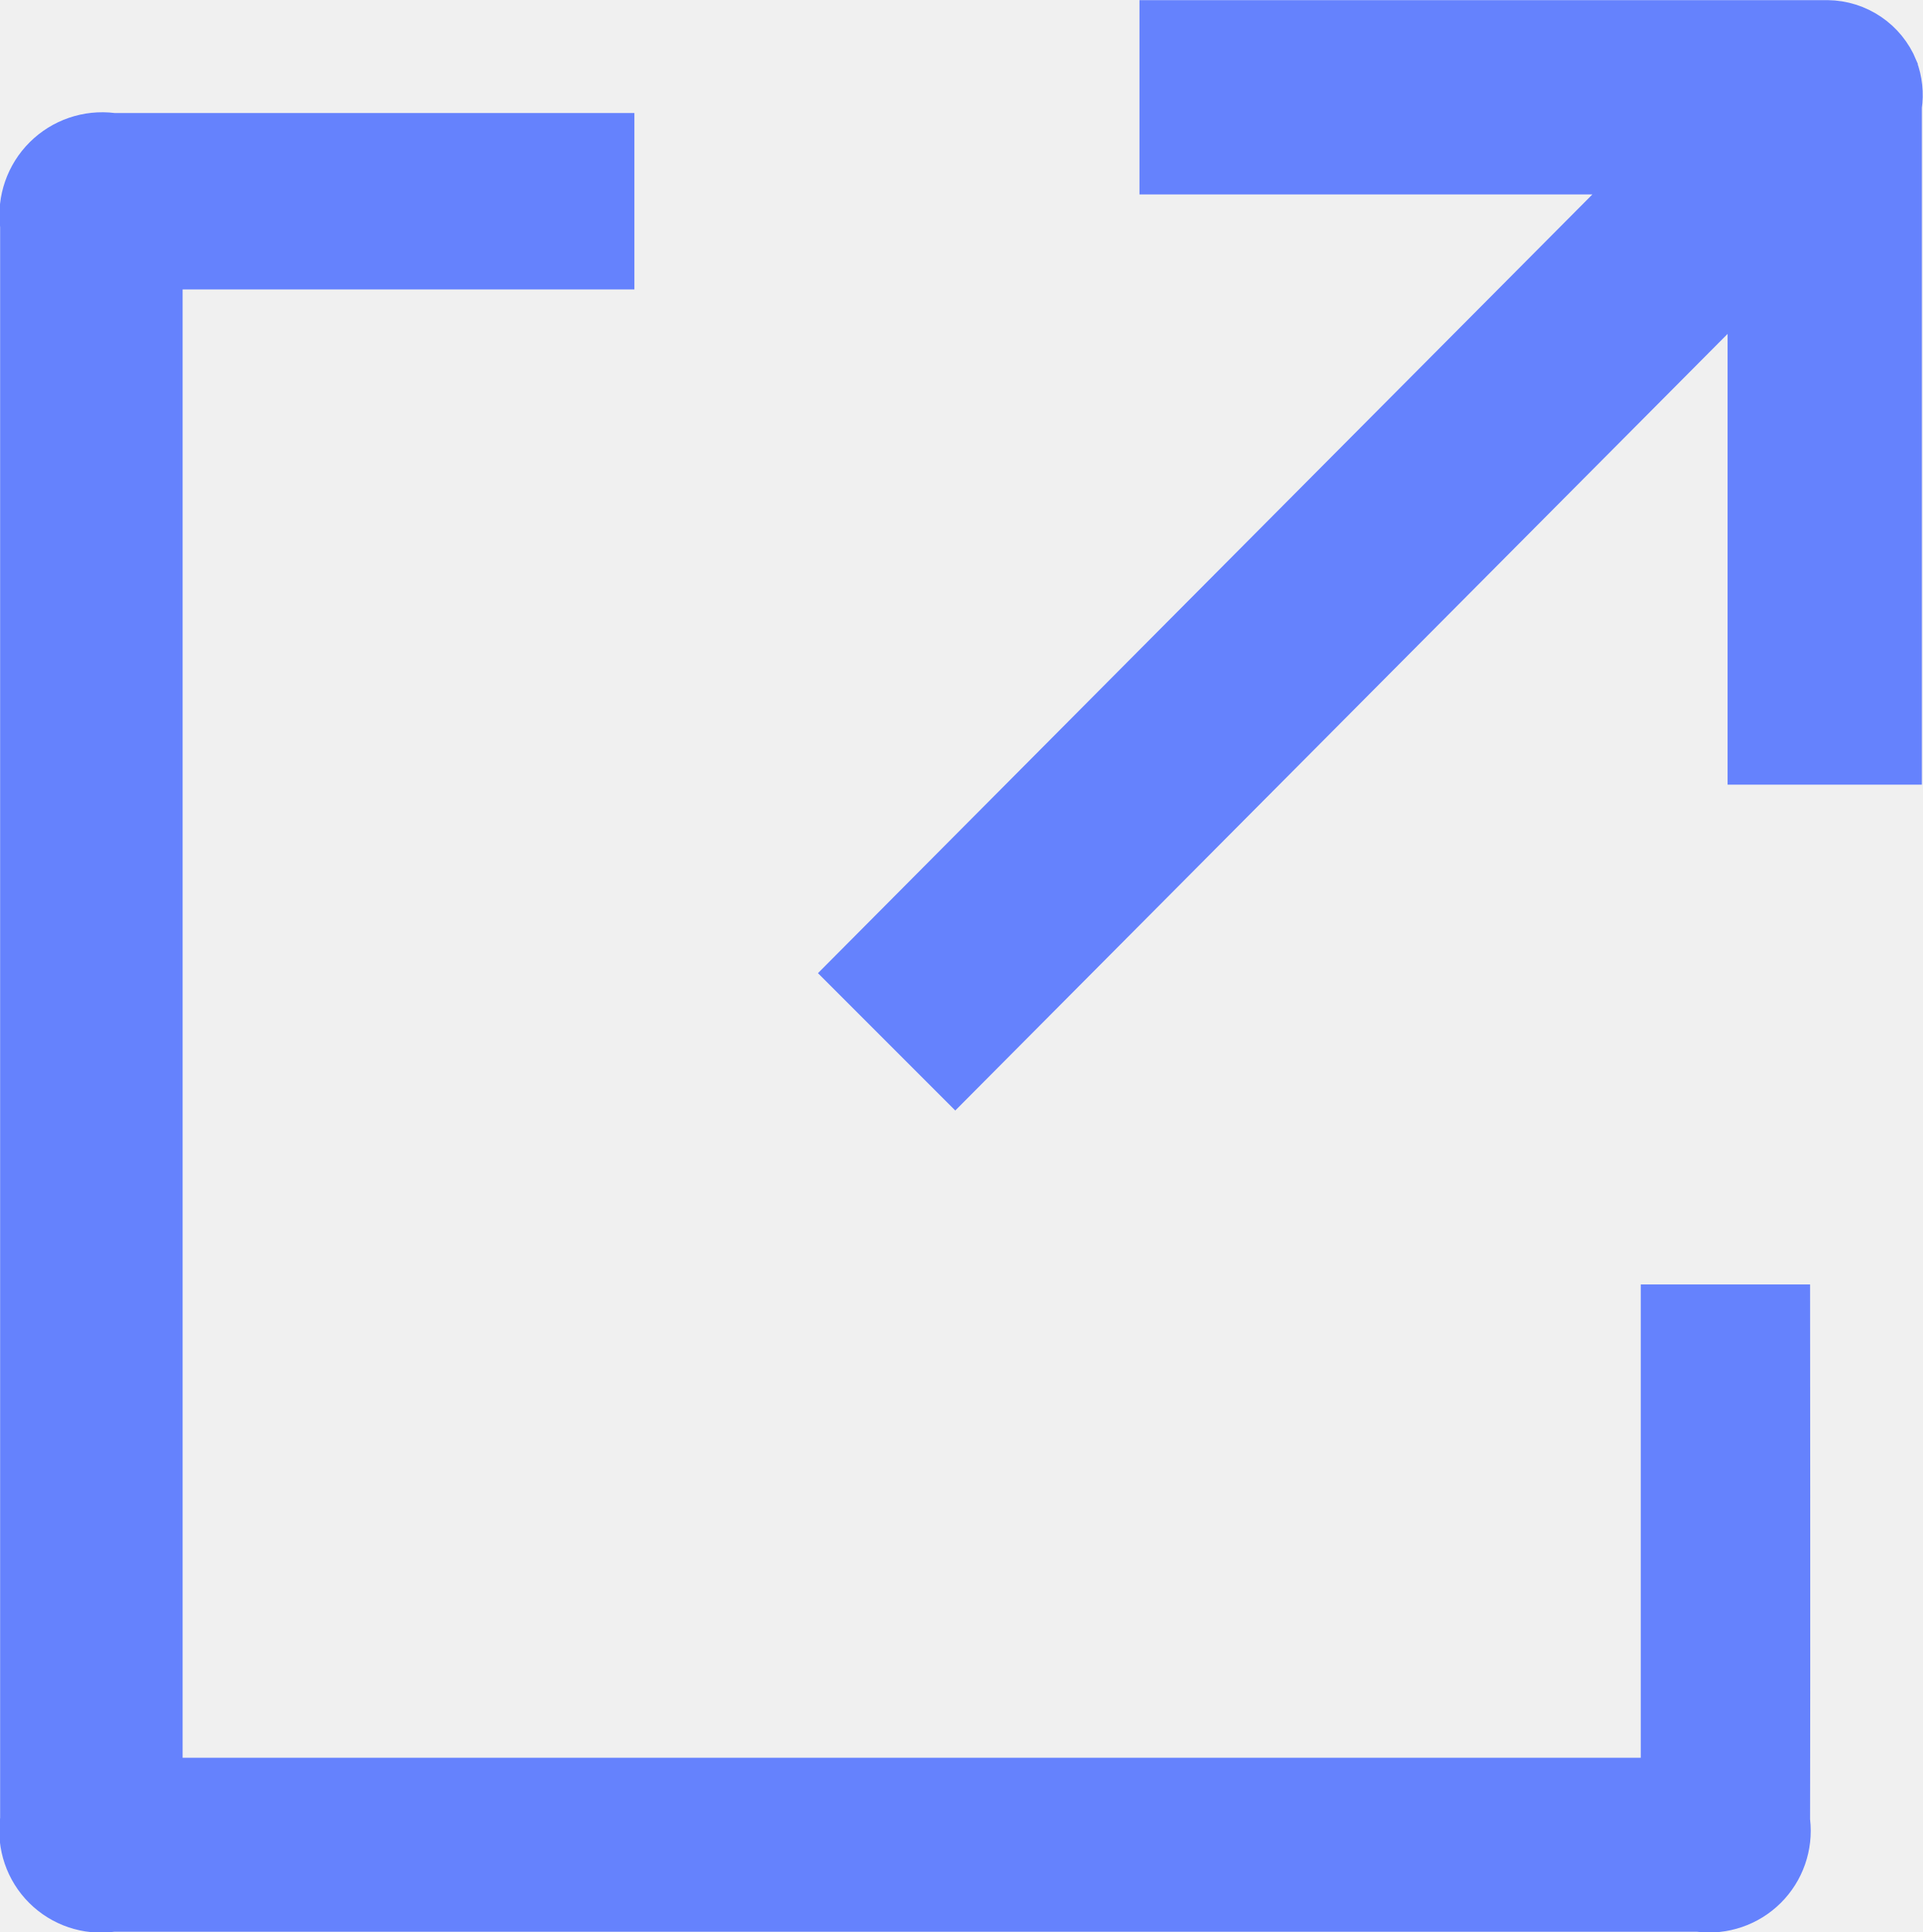
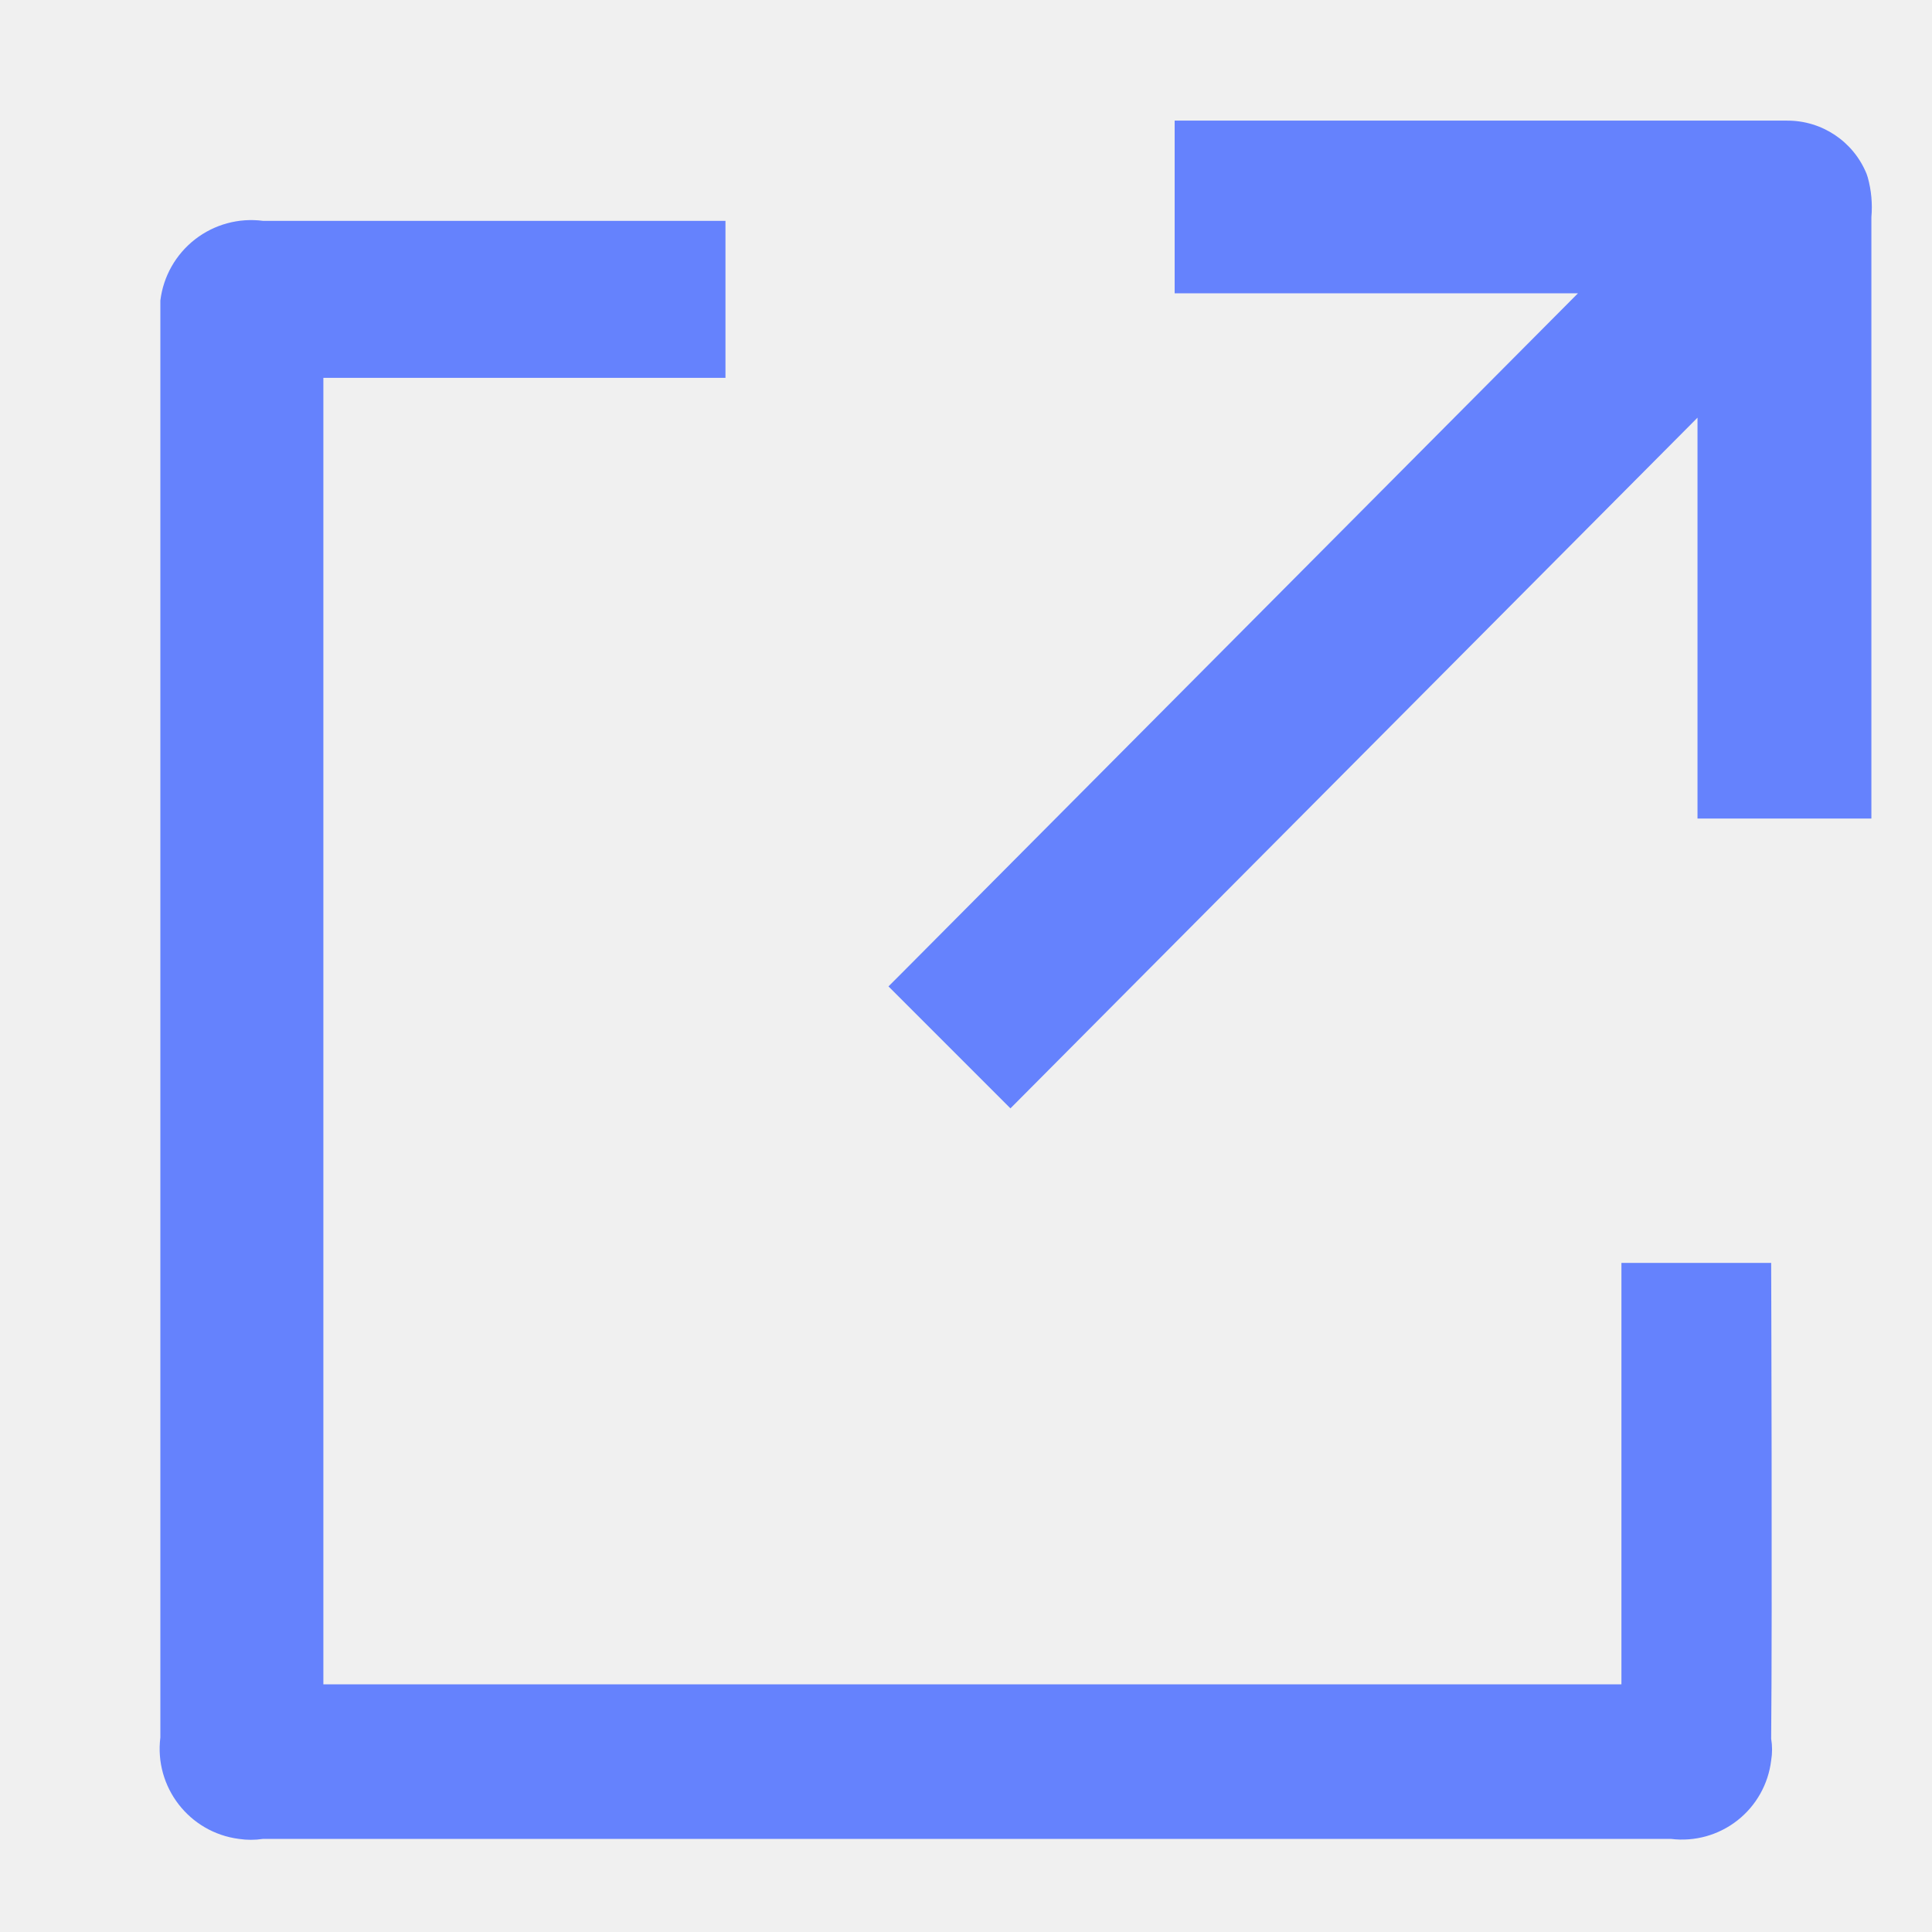
- <svg xmlns="http://www.w3.org/2000/svg" width="14.172" height="14.237" viewBox="0 0 14.172 14.237">
-   <g id="Link" transform="translate(0 0.15)">
-     <path id="Path_61881" data-name="Path 61881" d="M60.848,194.471H59.6v3.488H48.852v-10.82h3.33v-1.3s-2.851,0-3.829,0a.758.758,0,0,0-.846.841q0,5.861,0,11.721a.75.75,0,0,0,.843.84H60.012a.749.749,0,0,0,.836-.829C60.851,197.373,60.848,194.471,60.848,194.471Z" transform="translate(-47.506 -185.156)" fill="#6582fd" />
-     <path id="noun-open-2303178" d="M84.668.339a.561.561,0,0,1,.03.284V5.47H83.566V1.935L77.723,7.809l-.8-.8L82.78,1.121H79.231V-.011h4.921a.564.564,0,0,1,.516.349Z" transform="translate(-70.682 0.012)" fill="#6582fd" stroke="#6582fd" stroke-width="0.3" fill-rule="evenodd" />
+ <svg xmlns="http://www.w3.org/2000/svg" width="16" height="16" viewBox="0 0 16 16">
+   <defs>
+     <clipPath id="clip-path">
+       <rect id="Rectangle_10778" data-name="Rectangle 10778" width="14.179" height="14.237" transform="translate(0 0.001)" fill="#6582fd" />
+     </clipPath>
+   </defs>
+   <g id="link" transform="translate(-335 -420)">
+     <rect id="Rectangle_10815" data-name="Rectangle 10815" width="16" height="16" transform="translate(335 420)" fill="#fff" opacity="0" />
+     <g id="link-2" data-name="link" transform="translate(336.322 420.999)">
+       <g id="Group_71822" data-name="Group 71822" clip-path="url(#clip-path)">
+         <path id="Path_62518" data-name="Path 62518" d="M13.346,13.4a.544.544,0,0,1,0,.18.744.744,0,0,1-.83.65H.856a.669.669,0,0,1-.2,0,.753.753,0,0,1-.65-.84V1.49A.758.758,0,0,1,.856.83h3.83v1.3H1.356V12.95h10.75V9.46h1.24s.01,2.9,0,3.94" fill="#6582fd" />
+         <path id="Path_62519" data-name="Path 62519" d="M14.176.8V5.78h-1.44V2.46L7.046,8.18,6.036,7.17l.11-.11,5.6-5.63H8.406V0h5.07a.707.707,0,0,1,.66.44l.01.03a.926.926,0,0,1,.03.33" fill="#6582fd" />
+       </g>
+     </g>
  </g>
</svg>
